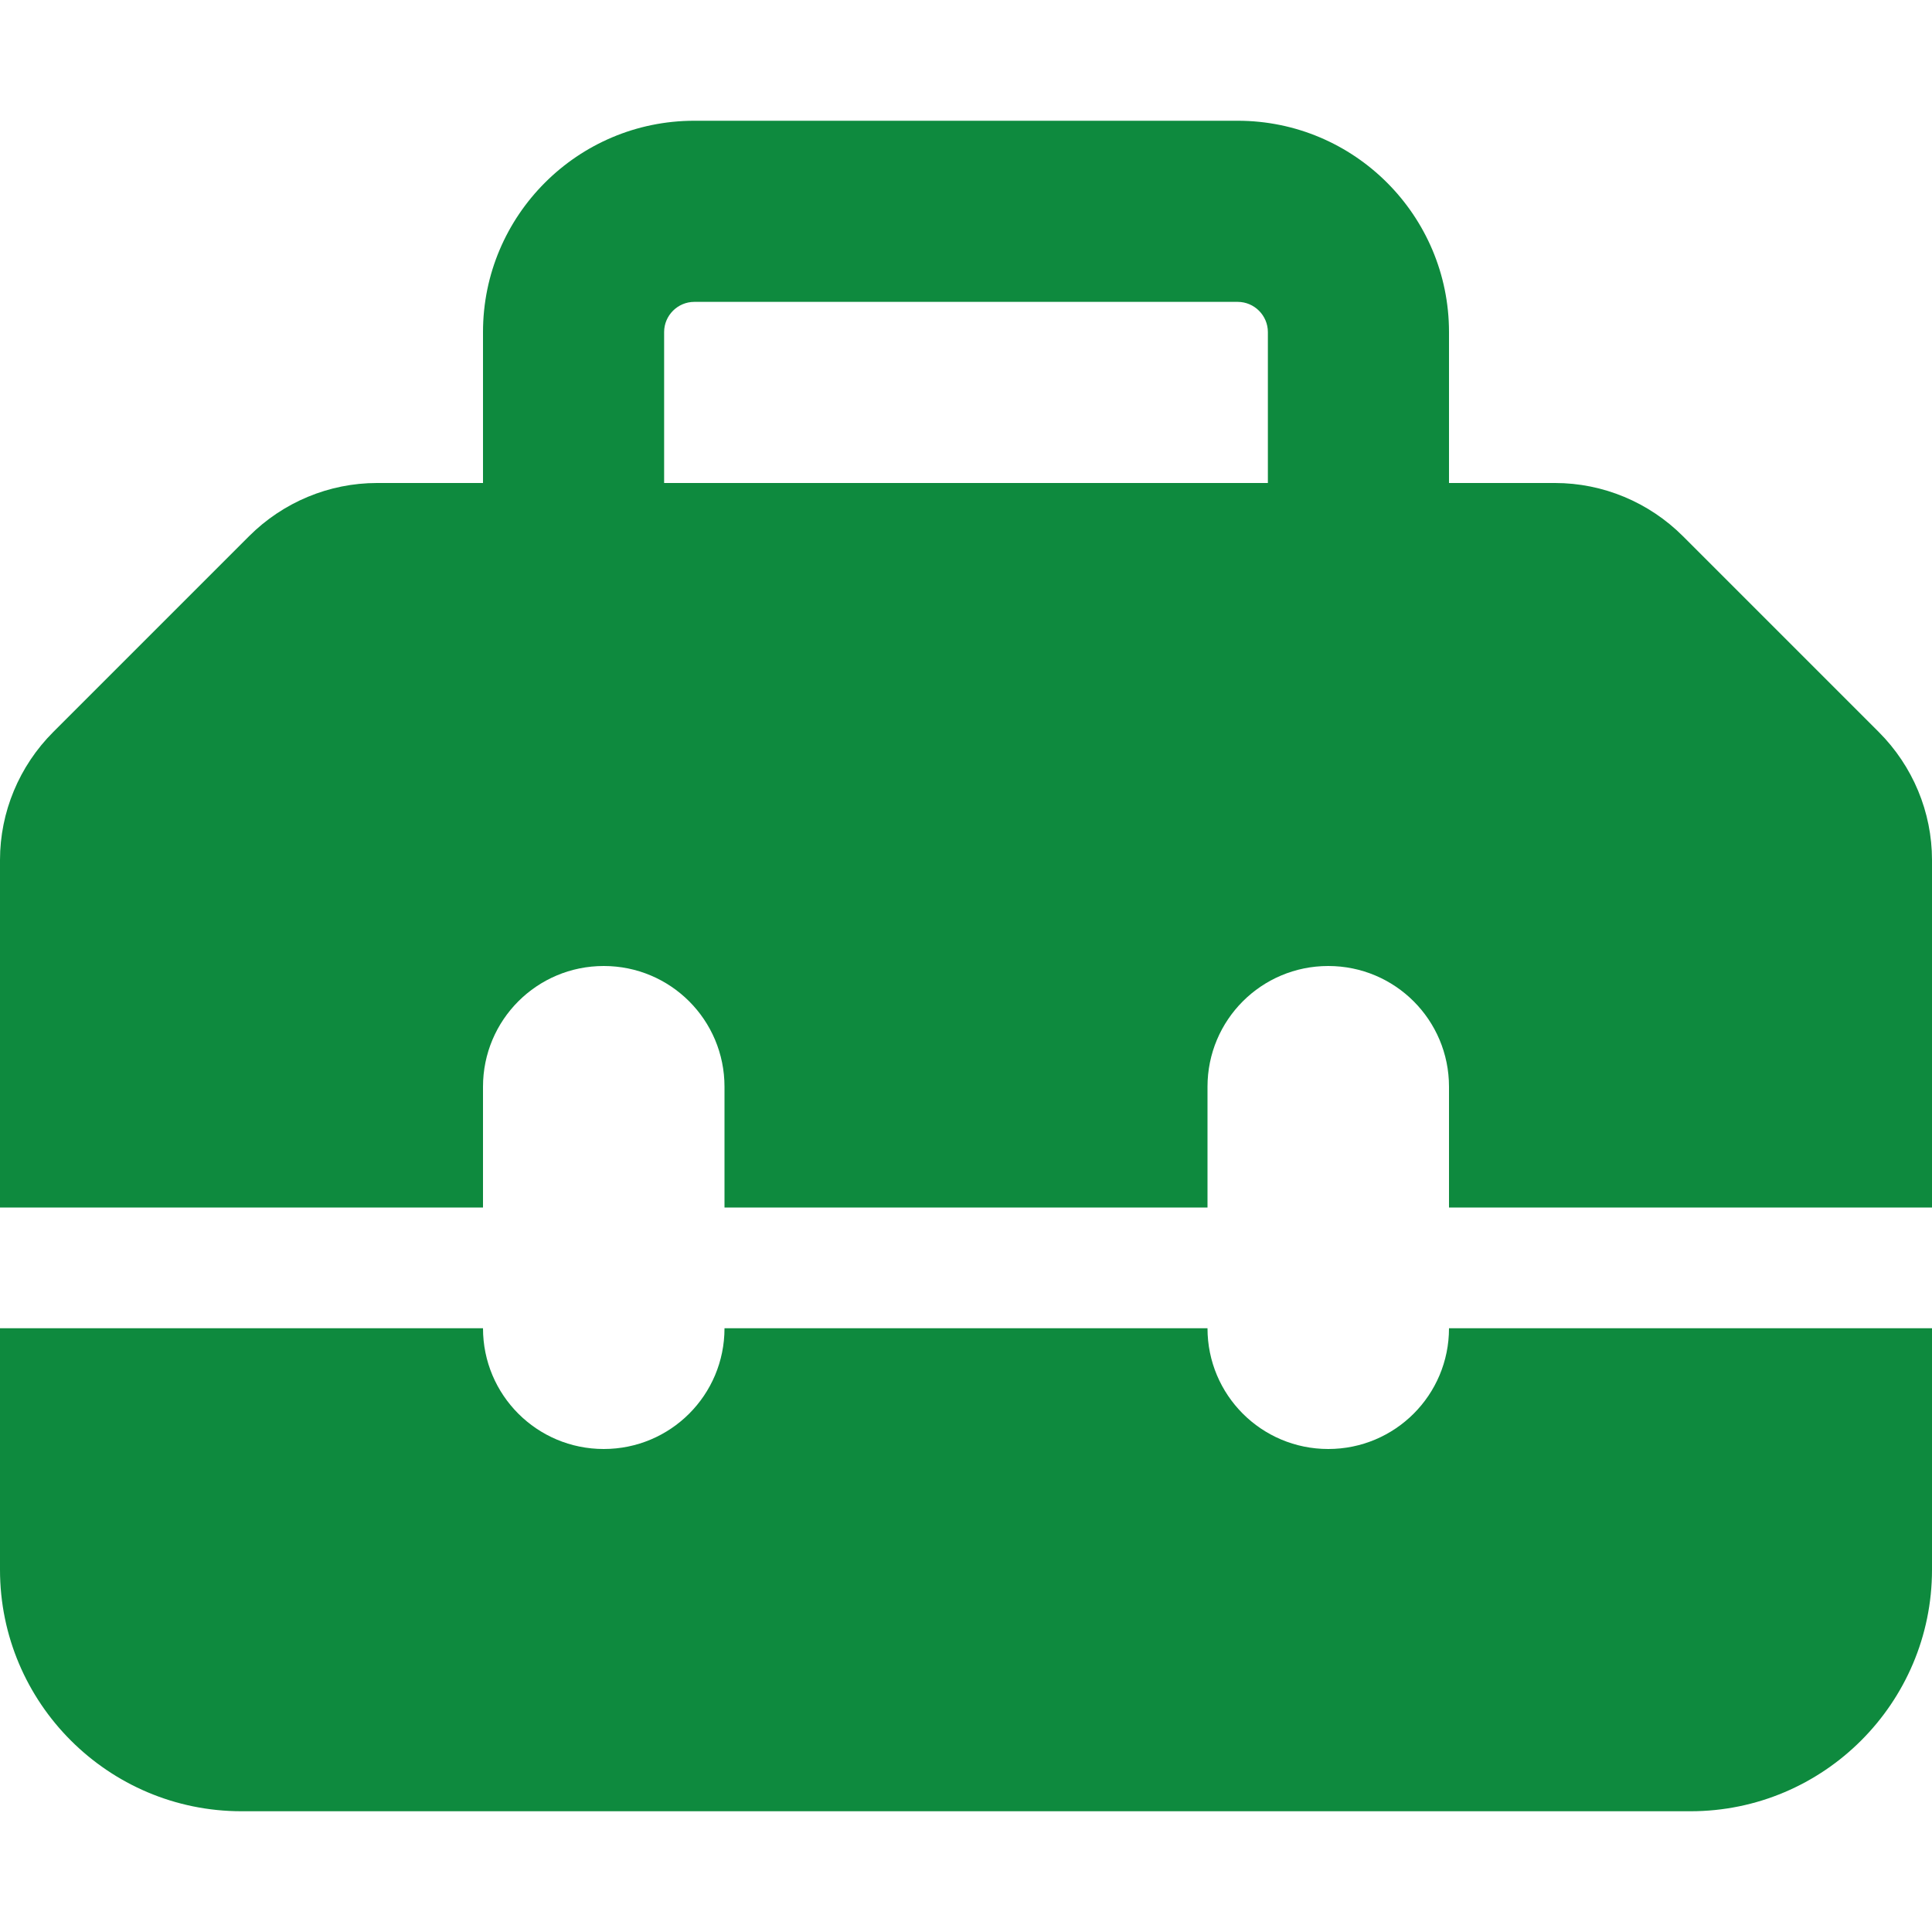
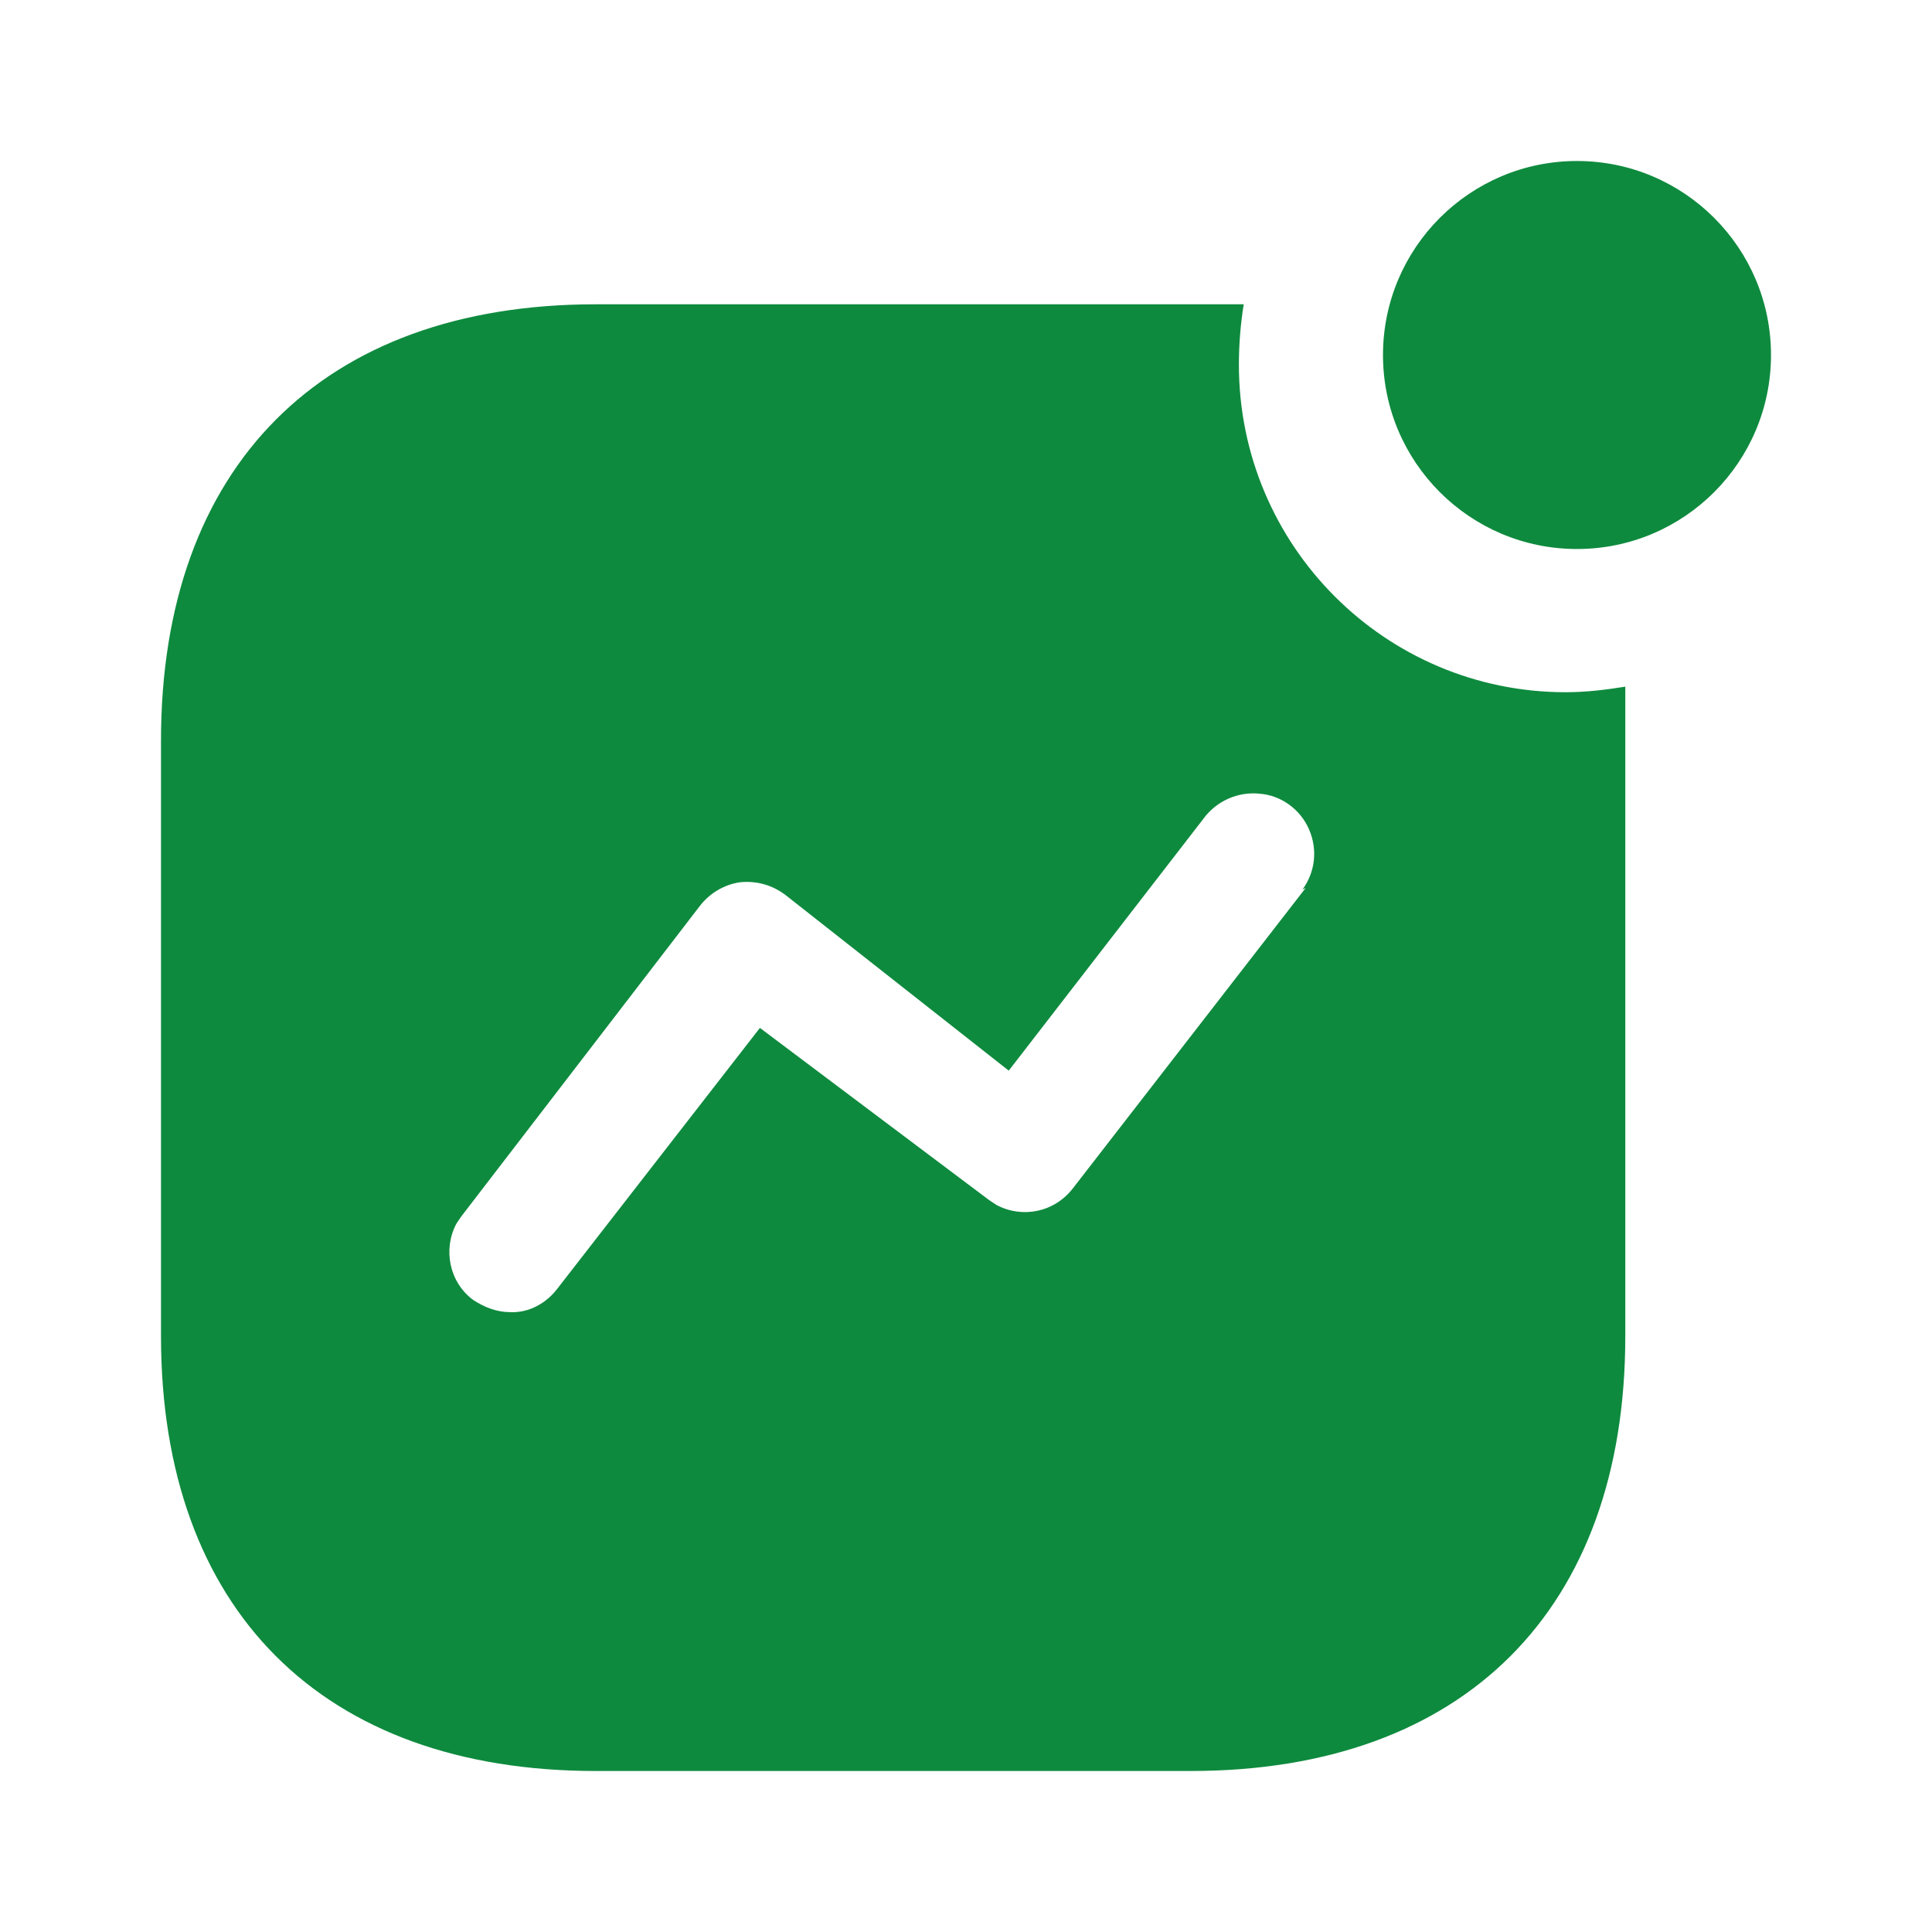
- <svg xmlns="http://www.w3.org/2000/svg" viewBox="0 0 512 512">
-   <path d="M176 88l0 40 160 0 0-40c0-4.4-3.6-8-8-8L184 80c-4.4 0-8 3.6-8 8zm-48 40l0-40c0-30.9 25.1-56 56-56l144 0c30.9 0 56 25.1 56 56l0 40 28.1 0c12.7 0 24.9 5.1 33.9 14.1l51.9 51.9c9 9 14.1 21.2 14.1 33.9l0 92.1-128 0 0-32c0-17.7-14.3-32-32-32s-32 14.3-32 32l0 32-128 0 0-32c0-17.7-14.3-32-32-32s-32 14.3-32 32l0 32L0 320l0-92.1c0-12.7 5.1-24.9 14.1-33.9l51.9-51.9c9-9 21.2-14.1 33.9-14.1l28.1 0zM0 416l0-64 128 0c0 17.7 14.3 32 32 32s32-14.3 32-32l128 0c0 17.7 14.3 32 32 32s32-14.3 32-32l128 0 0 64c0 35.3-28.7 64-64 64L64 480c-35.3 0-64-28.7-64-64z" fill="#0E8A3E" />
+ <svg xmlns="http://www.w3.org/2000/svg" width="24" height="24" viewBox="0 0 24 24" fill="none">
+   <g>
+     <path fill-rule="evenodd" clip-rule="evenodd" d="M17.18 4.41C17.18 3.08 18.26 2 19.59 2C20.92 2 22 3.08 22 4.41C22 5.74 20.92 6.82 19.59 6.82C18.26 6.82 17.18 5.74 17.18 4.41ZM13.33 14.759L16.22 11.03L16.18 11.05C16.34 10.83 16.37 10.55 16.26 10.3C16.151 10.05 15.91 9.88 15.651 9.86C15.38 9.83 15.111 9.95 14.95 10.17L12.531 13.3L9.76 11.12C9.59 10.99 9.39 10.939 9.19 10.96C8.991 10.99 8.811 11.099 8.69 11.259L5.731 15.11L5.67 15.2C5.5 15.519 5.58 15.929 5.88 16.15C6.02 16.24 6.17 16.3 6.34 16.3C6.571 16.31 6.79 16.189 6.93 16L9.44 12.769L12.29 14.91L12.38 14.969C12.7 15.139 13.1 15.06 13.33 14.759ZM15.45 3.78C15.41 4.03 15.39 4.28 15.39 4.53C15.39 6.78 17.21 8.599 19.45 8.599C19.7 8.599 19.94 8.57 20.19 8.53V16.599C20.19 19.99 18.19 22 14.79 22H7.401C4 22 2 19.99 2 16.599V9.2C2 5.8 4 3.78 7.401 3.78H15.45Z" fill="#0E8A3E" />
+   </g>
</svg>
